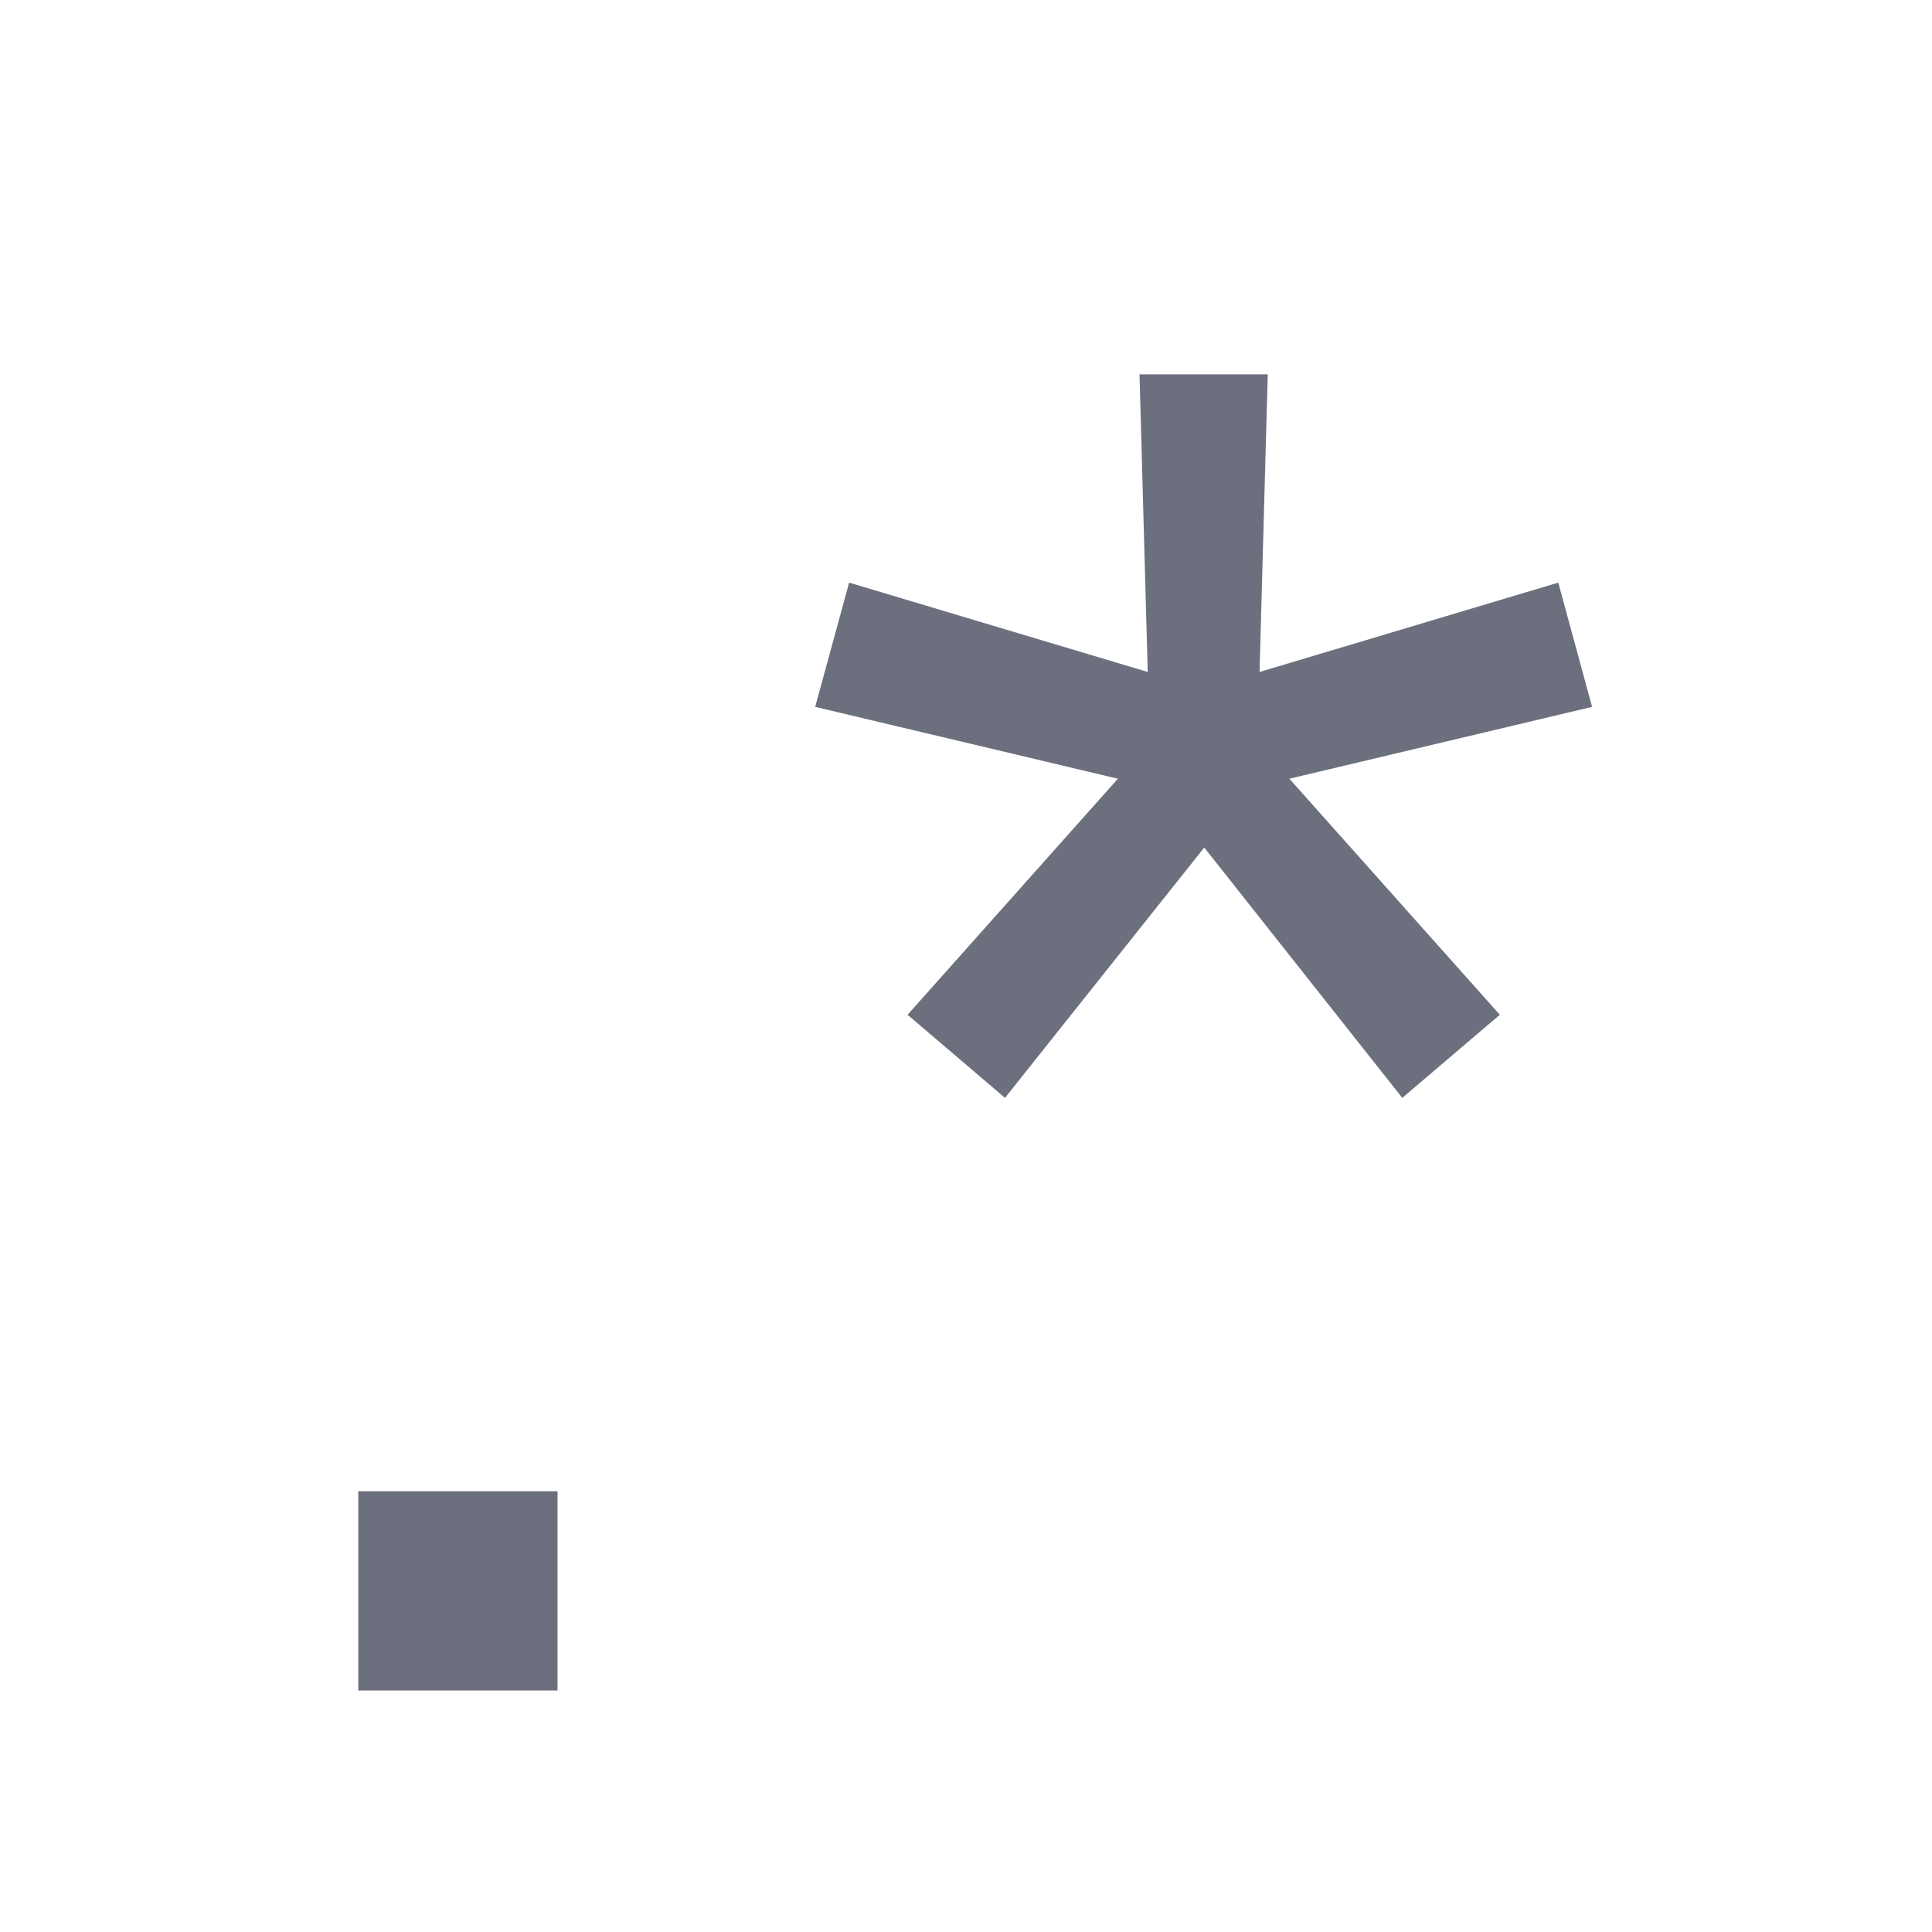
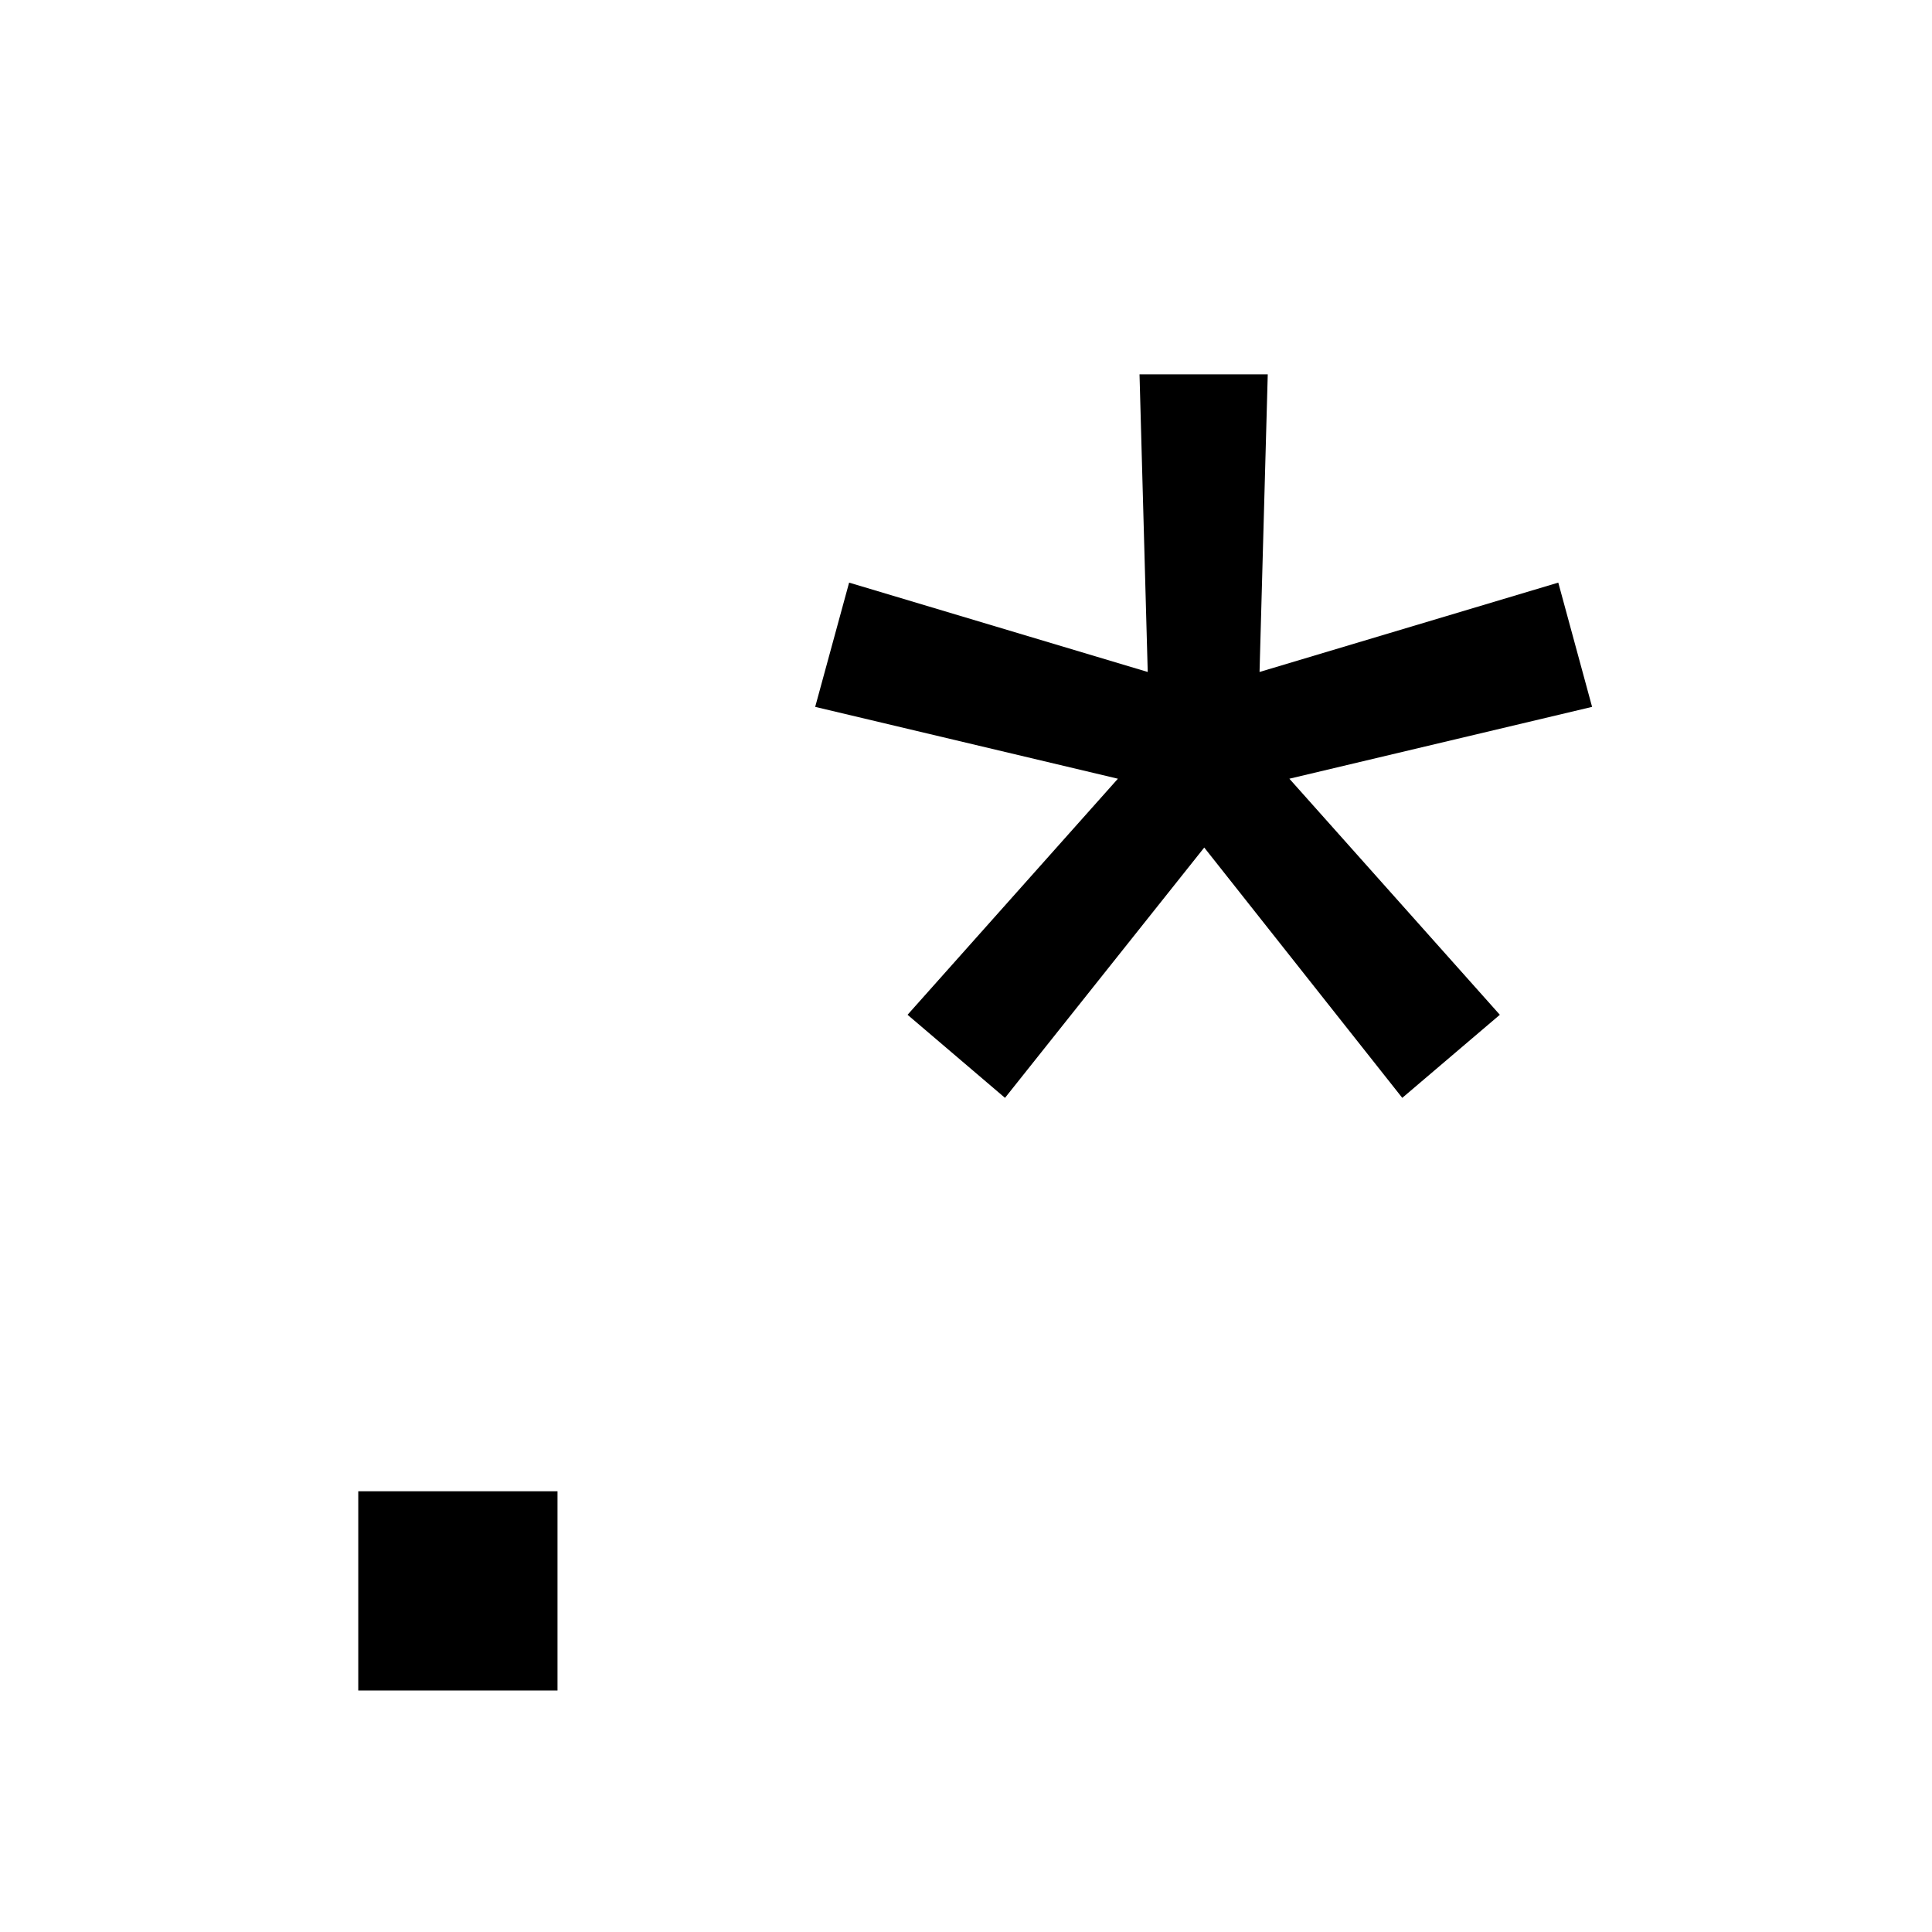
<svg xmlns="http://www.w3.org/2000/svg" width="16" height="16" viewBox="0 0 16 16" fill="none">
-   <path d="M2.967 14V12.35H4.617V14H2.967Z" fill="#6C707E" />
-   <path d="M12.905 4.825L13.185 5.854L10.678 6.449L12.421 8.404L11.613 9.092L9.973 7.019L8.323 9.092L7.516 8.404L9.258 6.449L6.751 5.854L7.032 4.825L9.505 5.565L9.437 3.1H10.499L10.431 5.565L12.905 4.825Z" fill="#6C707E" />
+   <path d="M2.967 14V12.35H4.617V14H2.967Z" fill="currentColor" />
+   <path d="M12.905 4.825L13.185 5.854L10.678 6.449L12.421 8.404L11.613 9.092L9.973 7.019L8.323 9.092L7.516 8.404L9.258 6.449L6.751 5.854L7.032 4.825L9.505 5.565L9.437 3.1H10.499L10.431 5.565L12.905 4.825Z" fill="currentColor" />
</svg>
